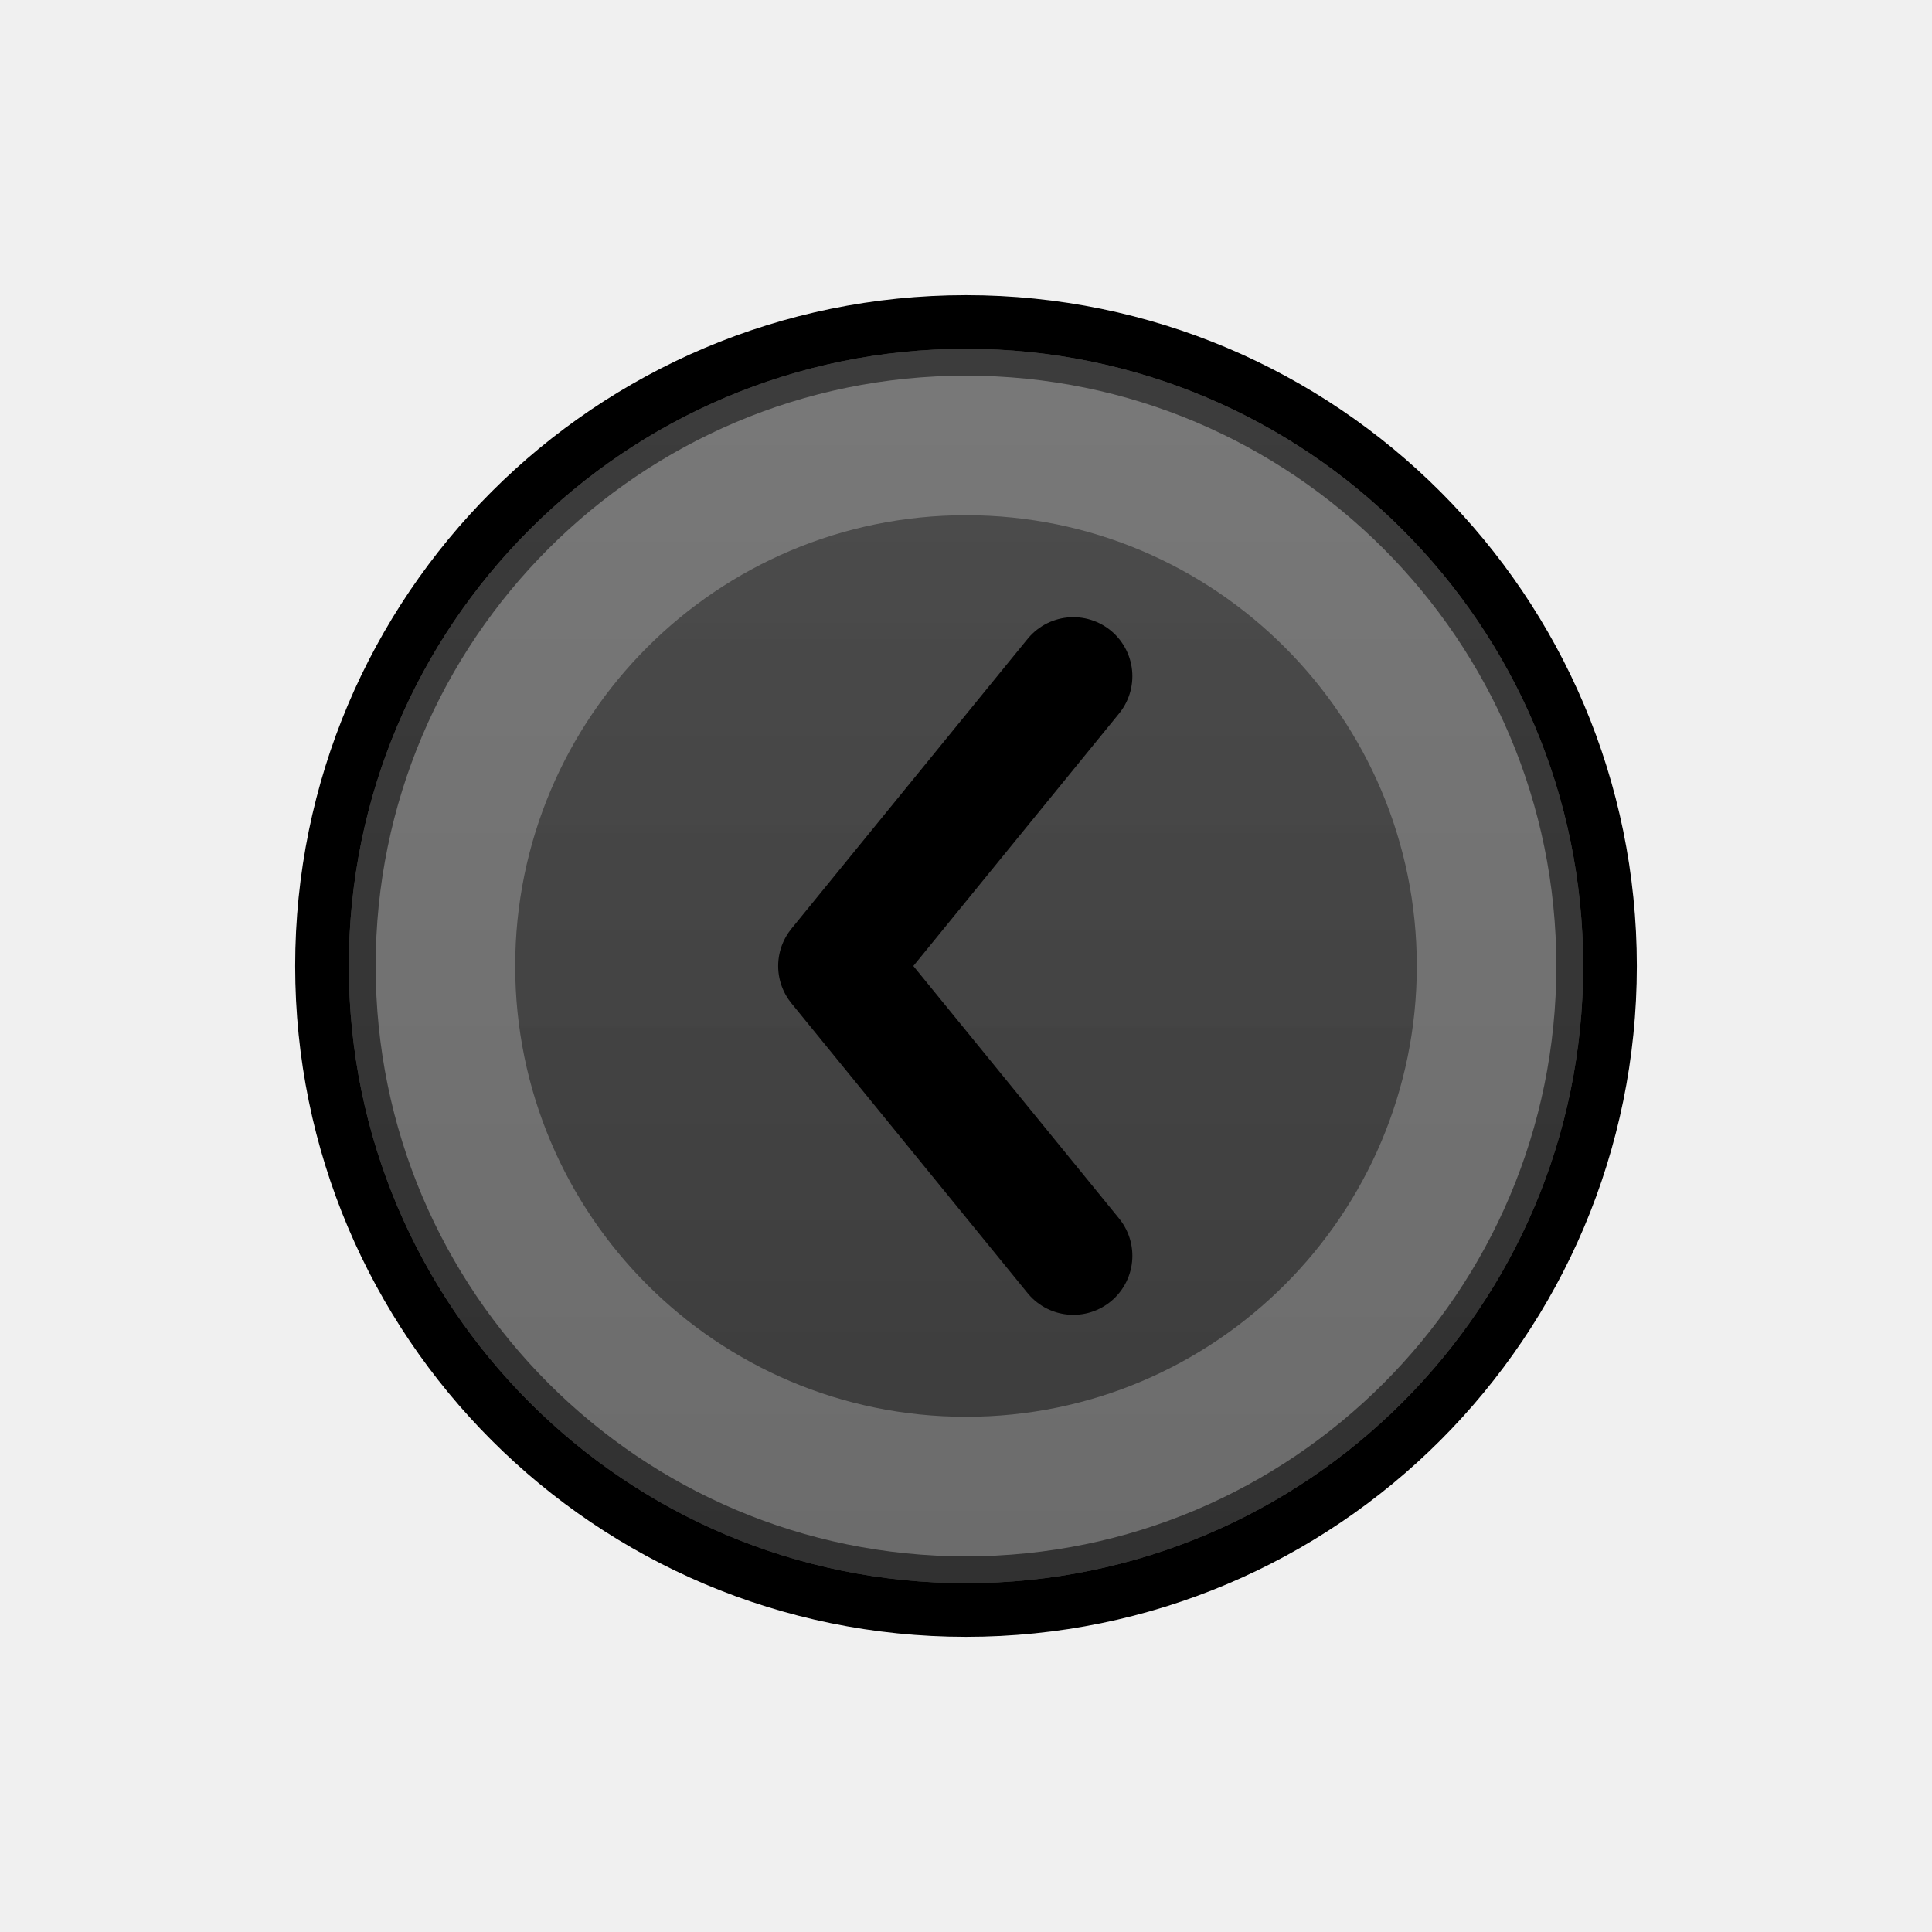
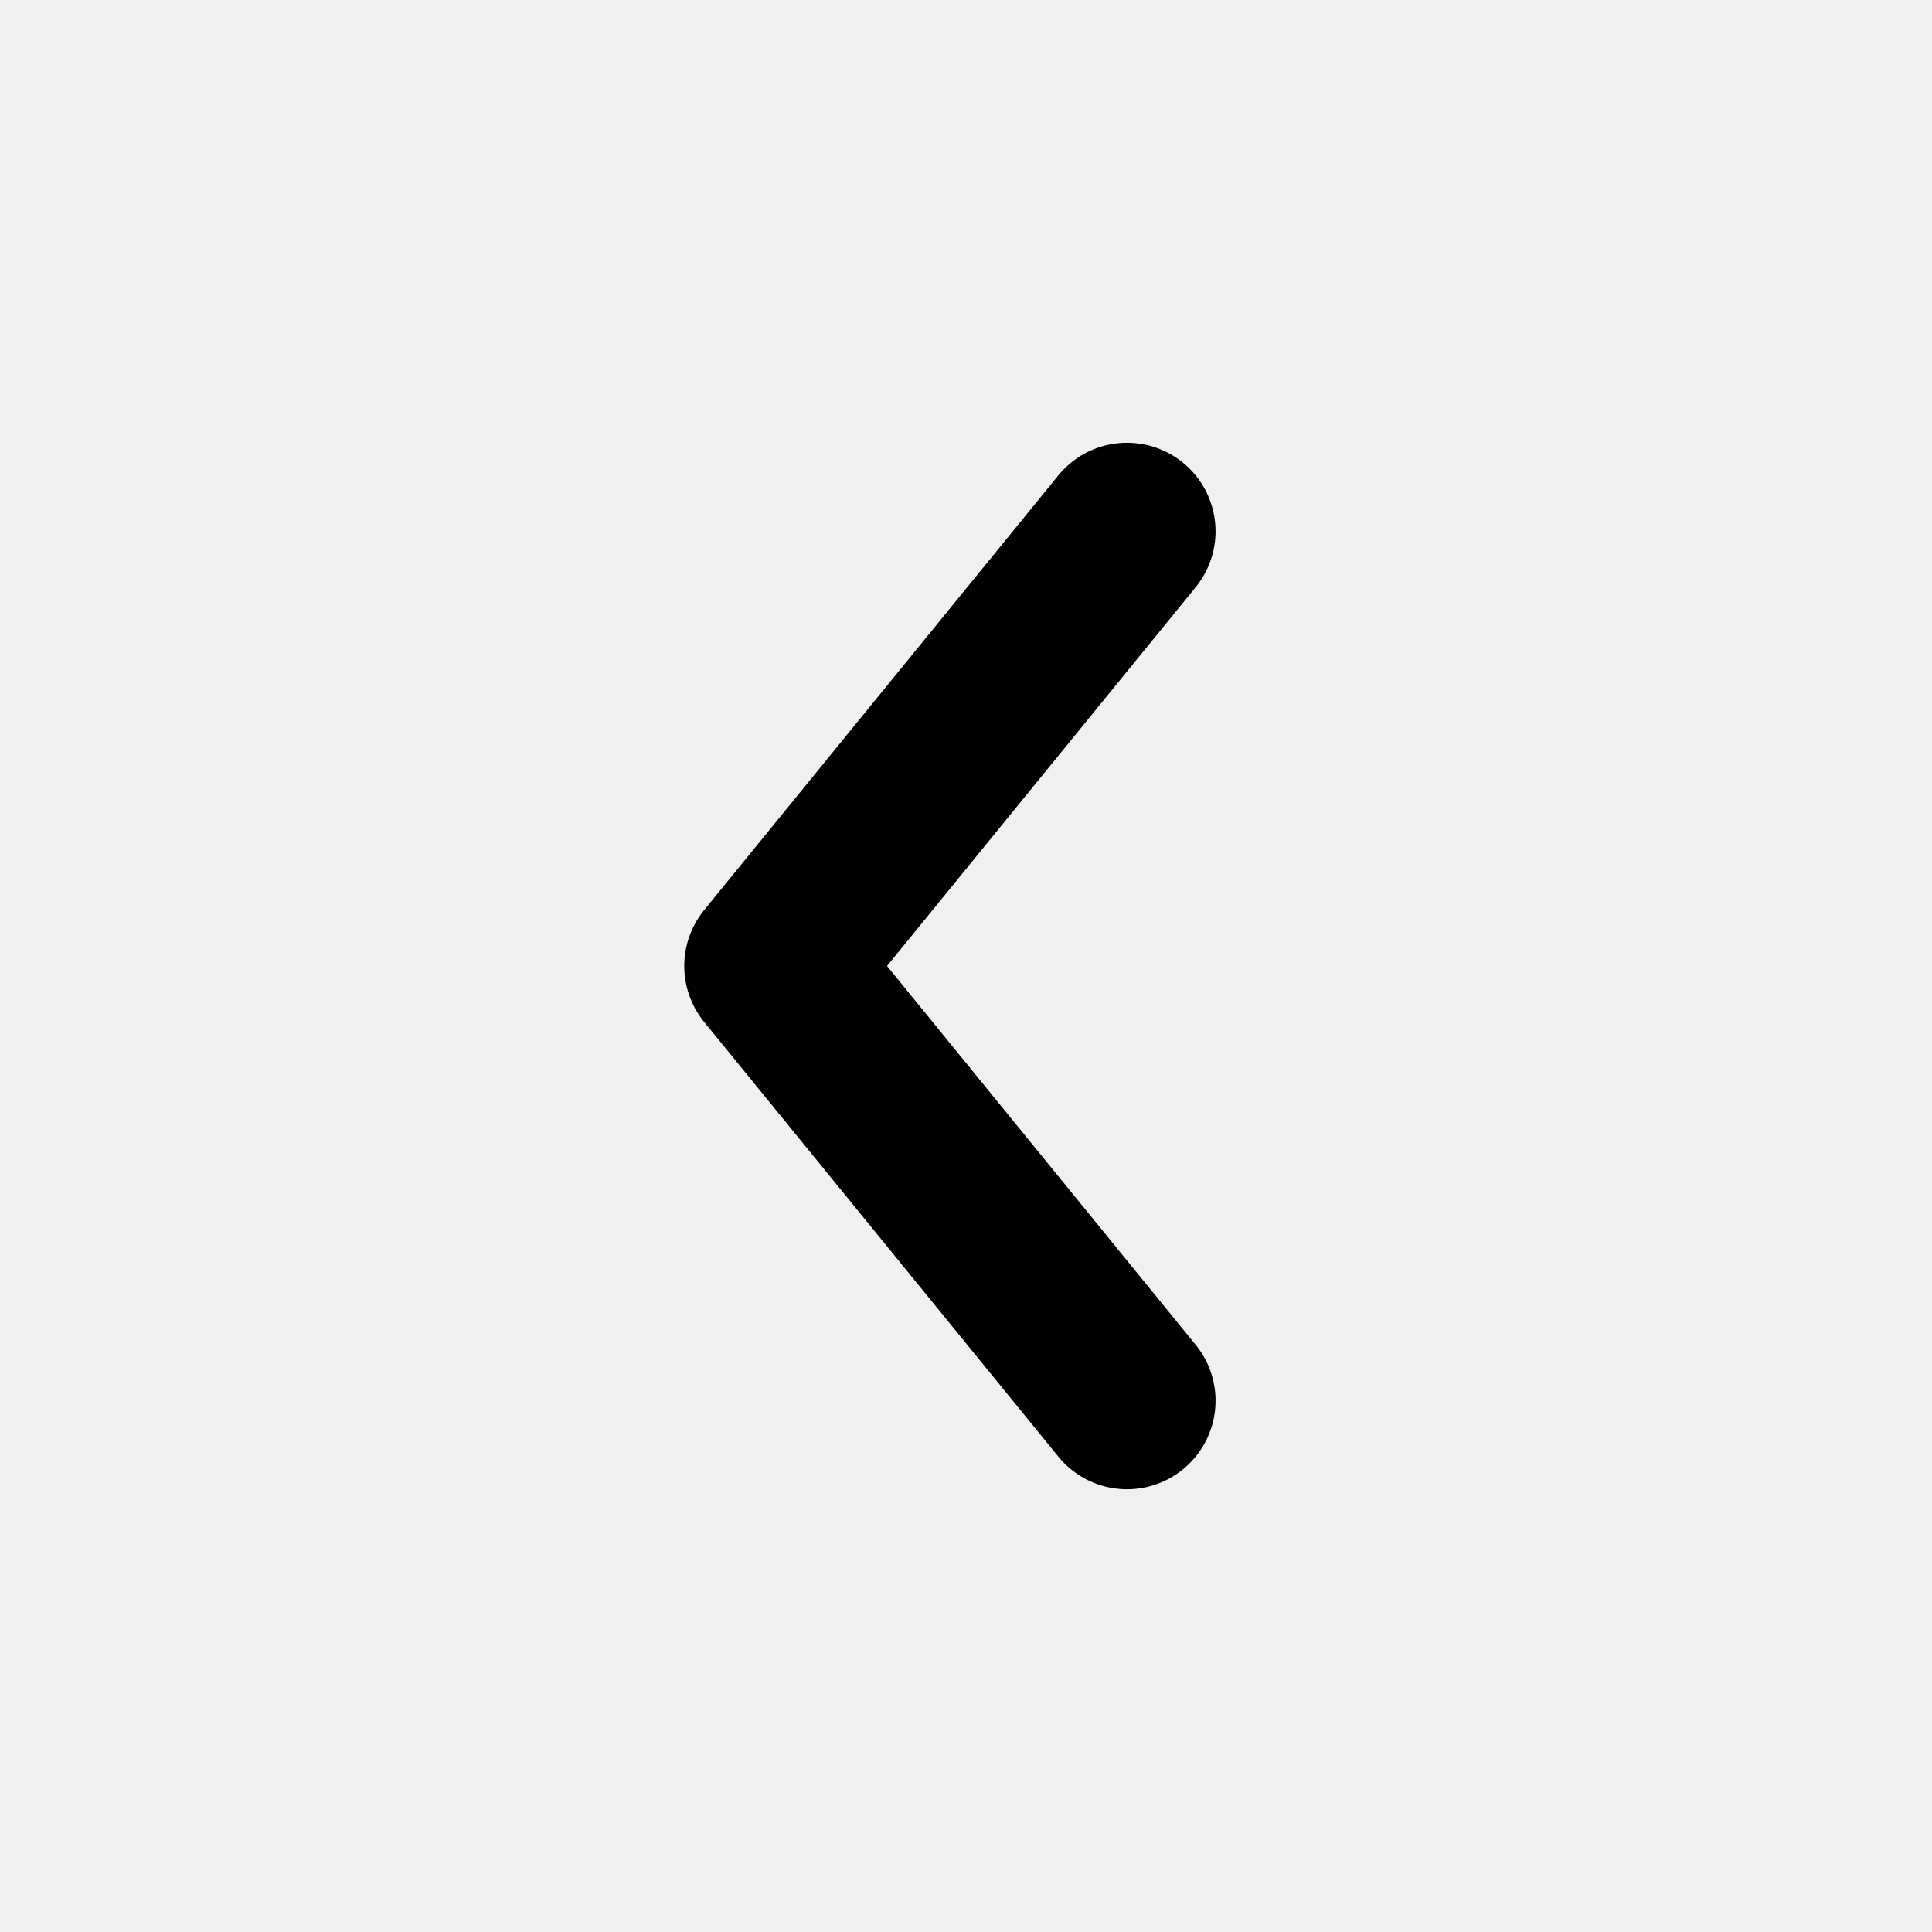
<svg xmlns="http://www.w3.org/2000/svg" viewBox="-2.5 -5.5 36 36" width="24" height="24" fill="none">
-   <defs>
-     <linearGradient id="loS-ki-chevron-left" x1="0" y1="0" x2="0" y2="1">
-       <stop offset="0" stop-color="#000000" stop-opacity="0.5" />
-       <stop offset="1" stop-color="#000000" stop-opacity="0.55" />
-     </linearGradient>
-     <linearGradient id="upS-ki-chevron-left" x1="0" y1="0" x2="0" y2="1">
-       <stop offset="0" stop-color="#000000" stop-opacity="0.37" />
-       <stop offset="1" stop-color="#000000" stop-opacity="0.44" />
-     </linearGradient>
-     <mask id="ol-ki-chevron-left-0" maskUnits="userSpaceOnUse" x="-40" y="-40" width="111" height="109">
-       <rect x="-40" y="-40" width="111" height="109" fill="#fff" />
-       <path d="M4 12.5A11.5 11.5 0 1 0 27 12.5A11.5 11.5 0 1 0 4 12.5Z" fill="#000" />
-     </mask>
-   </defs>
-   <path d="M4 12.5A11.5 11.5 0 1 0 27 12.5A11.5 11.5 0 1 0 4 12.5Z" fill="none" stroke-width="1" stroke="url(#loS-ki-chevron-left)" />
-   <g>
-     <g>
-       <path d="M4 12.5A11.5 11.5 0 1 0 27 12.5A11.5 11.5 0 1 0 4 12.5Z" fill="url(#loS-ki-chevron-left)" />
-     </g>
+   <defs />
+   <g transform="translate(15.5 12.5) scale(1.5) translate(-15.5 -12.5)">
+     <path d="M-2 -5.4L2.4 0L-2 5.4" fill="none" stroke-width="2.2" stroke-linecap="round" stroke-linejoin="round" transform="translate(15.5 12.5) rotate(180)" stroke="#000000" />
  </g>
-   <path d="M4 12.5A11.5 11.5 0 1 0 27 12.5A11.5 11.5 0 1 0 4 12.5Z" mask="url(#ol-ki-chevron-left-0)" fill="none" stroke-width="2" stroke="#000000" />
-   <g>
-     <path d="M7.1 12.5A8.4 8.4 0 1 0 23.9 12.5A8.4 8.4 0 1 0 7.1 12.5Z" fill="url(#upS-ki-chevron-left)" />
-   </g>
-   <path d="M7.1 12.5A8.4 8.4 0 1 0 23.9 12.5A8.4 8.4 0 1 0 7.1 12.5Z" fill="none" />
-   <path d="M-2 -5.4L2.4 0L-2 5.4" fill="none" stroke-width="2.2" stroke-linecap="round" stroke-linejoin="round" transform="translate(15.5 12.5) rotate(180)" stroke="#000000" />
</svg>
